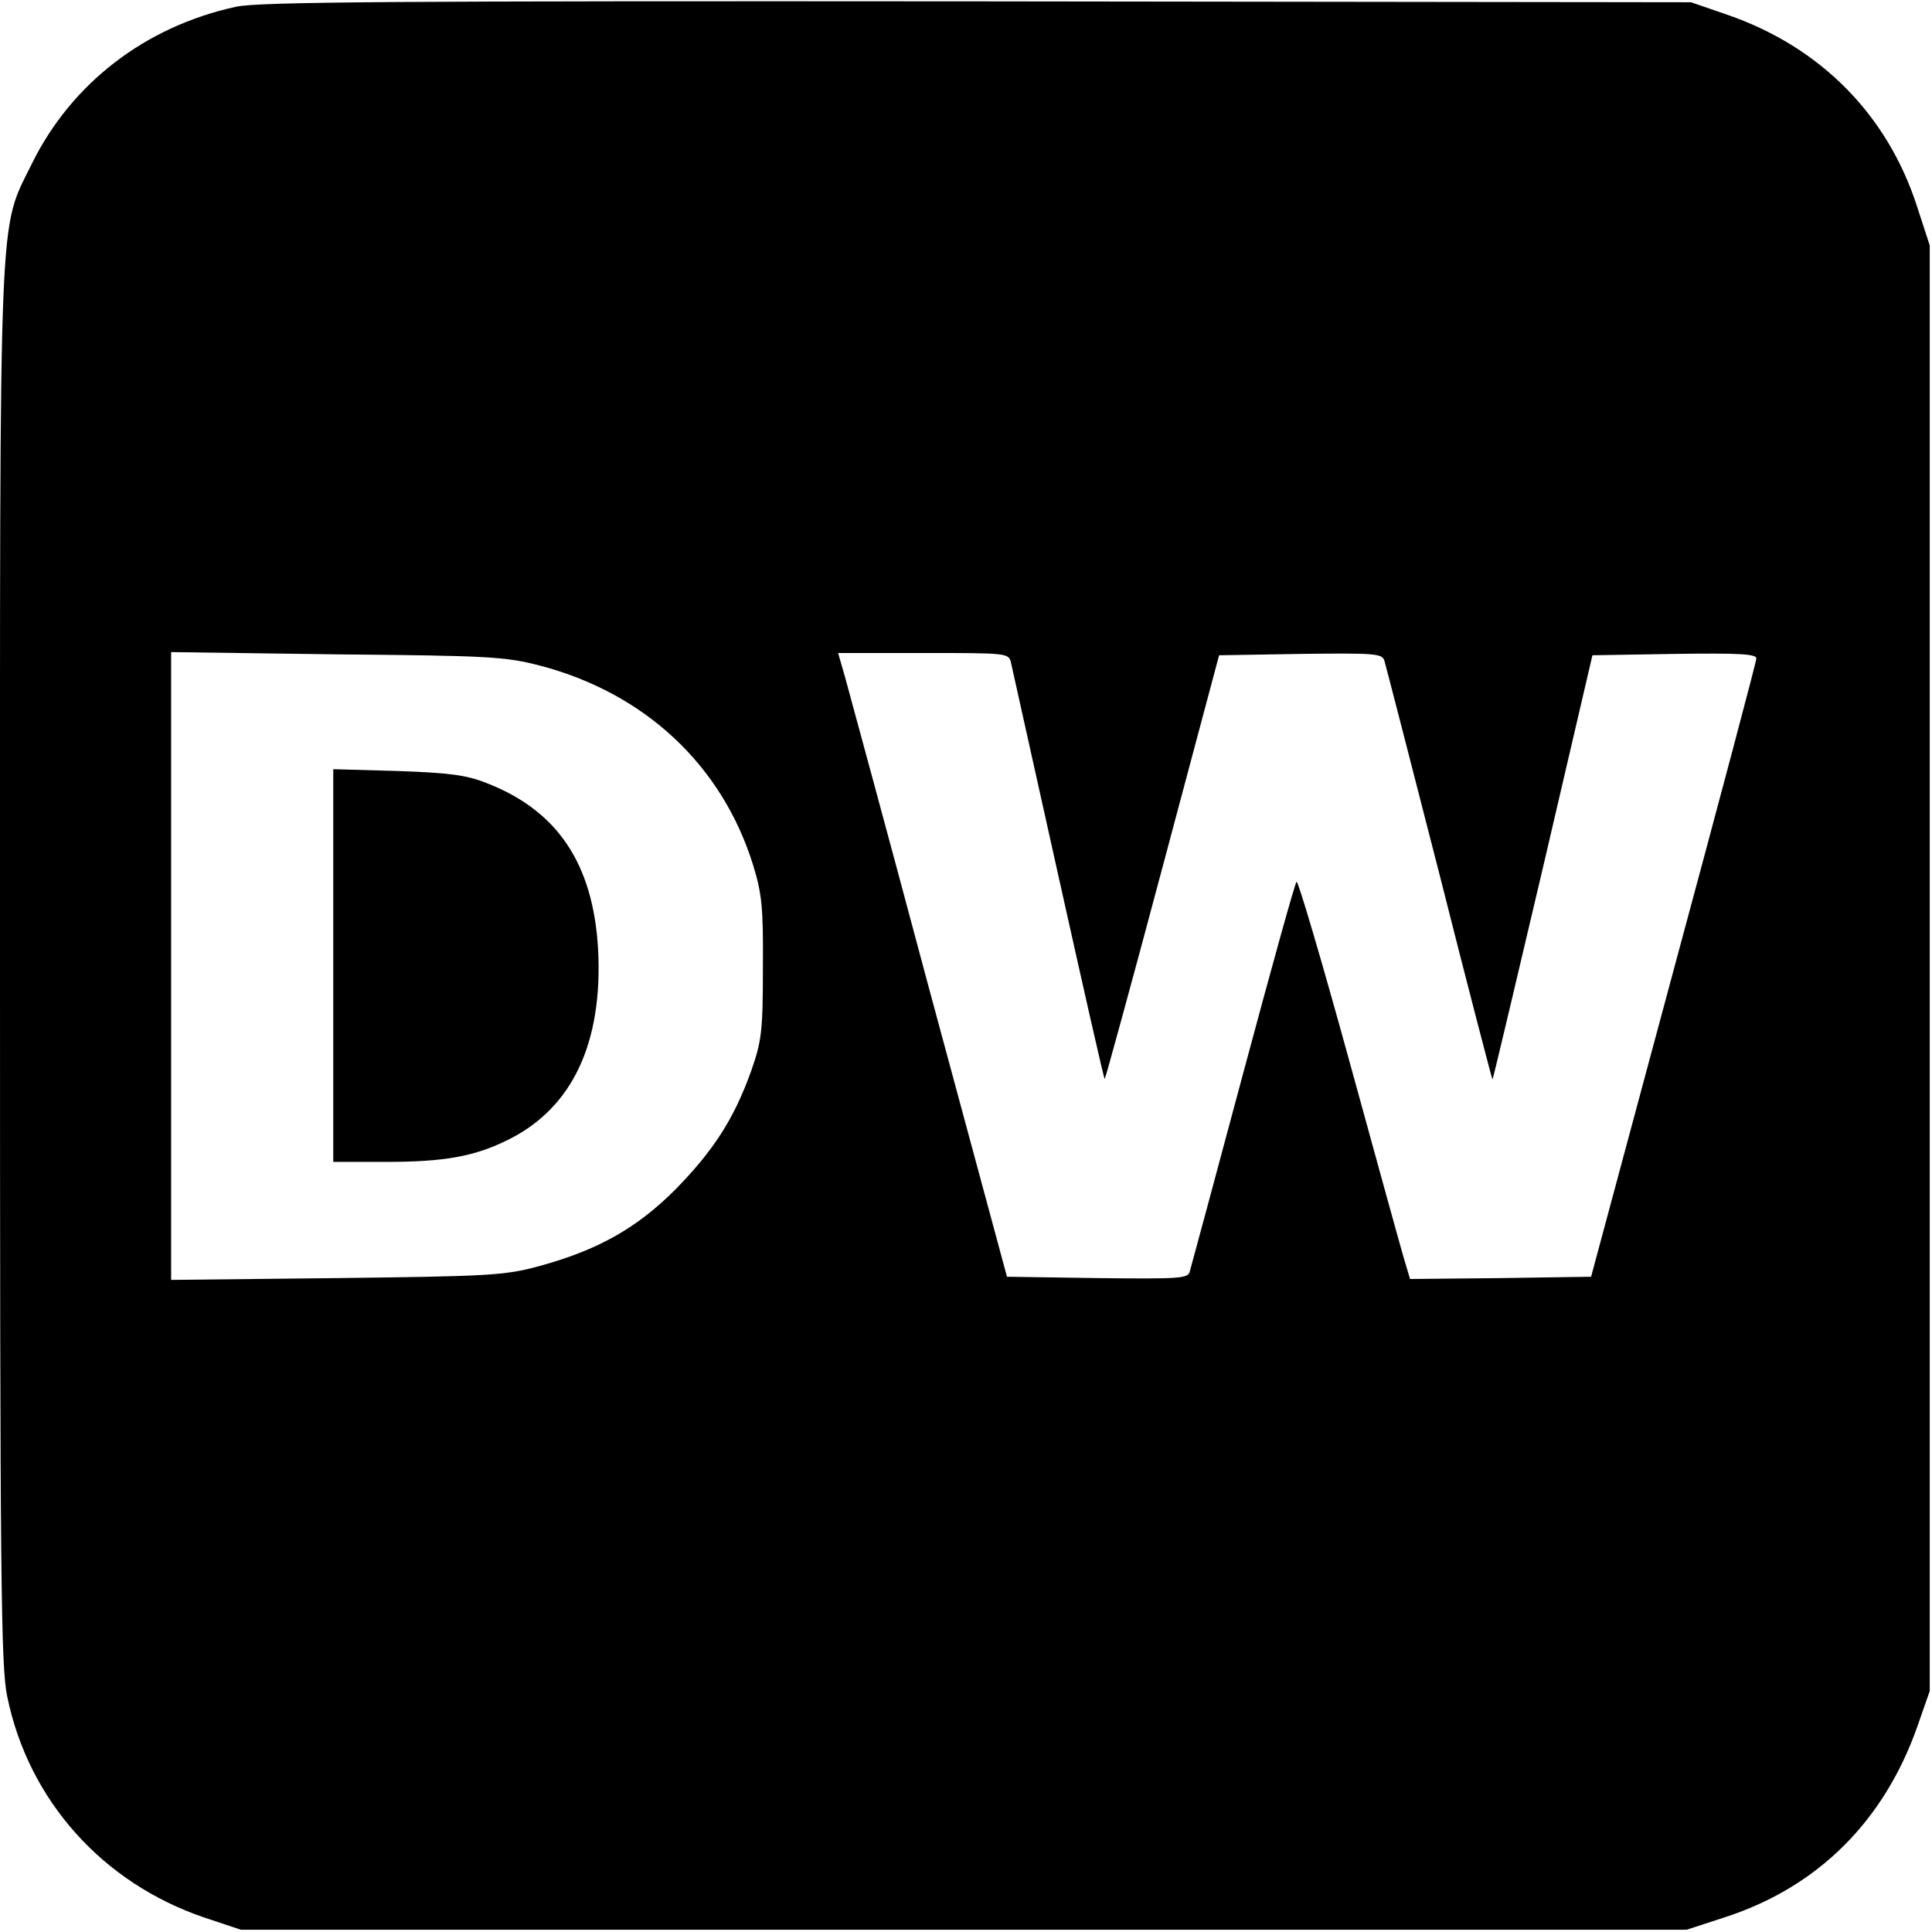
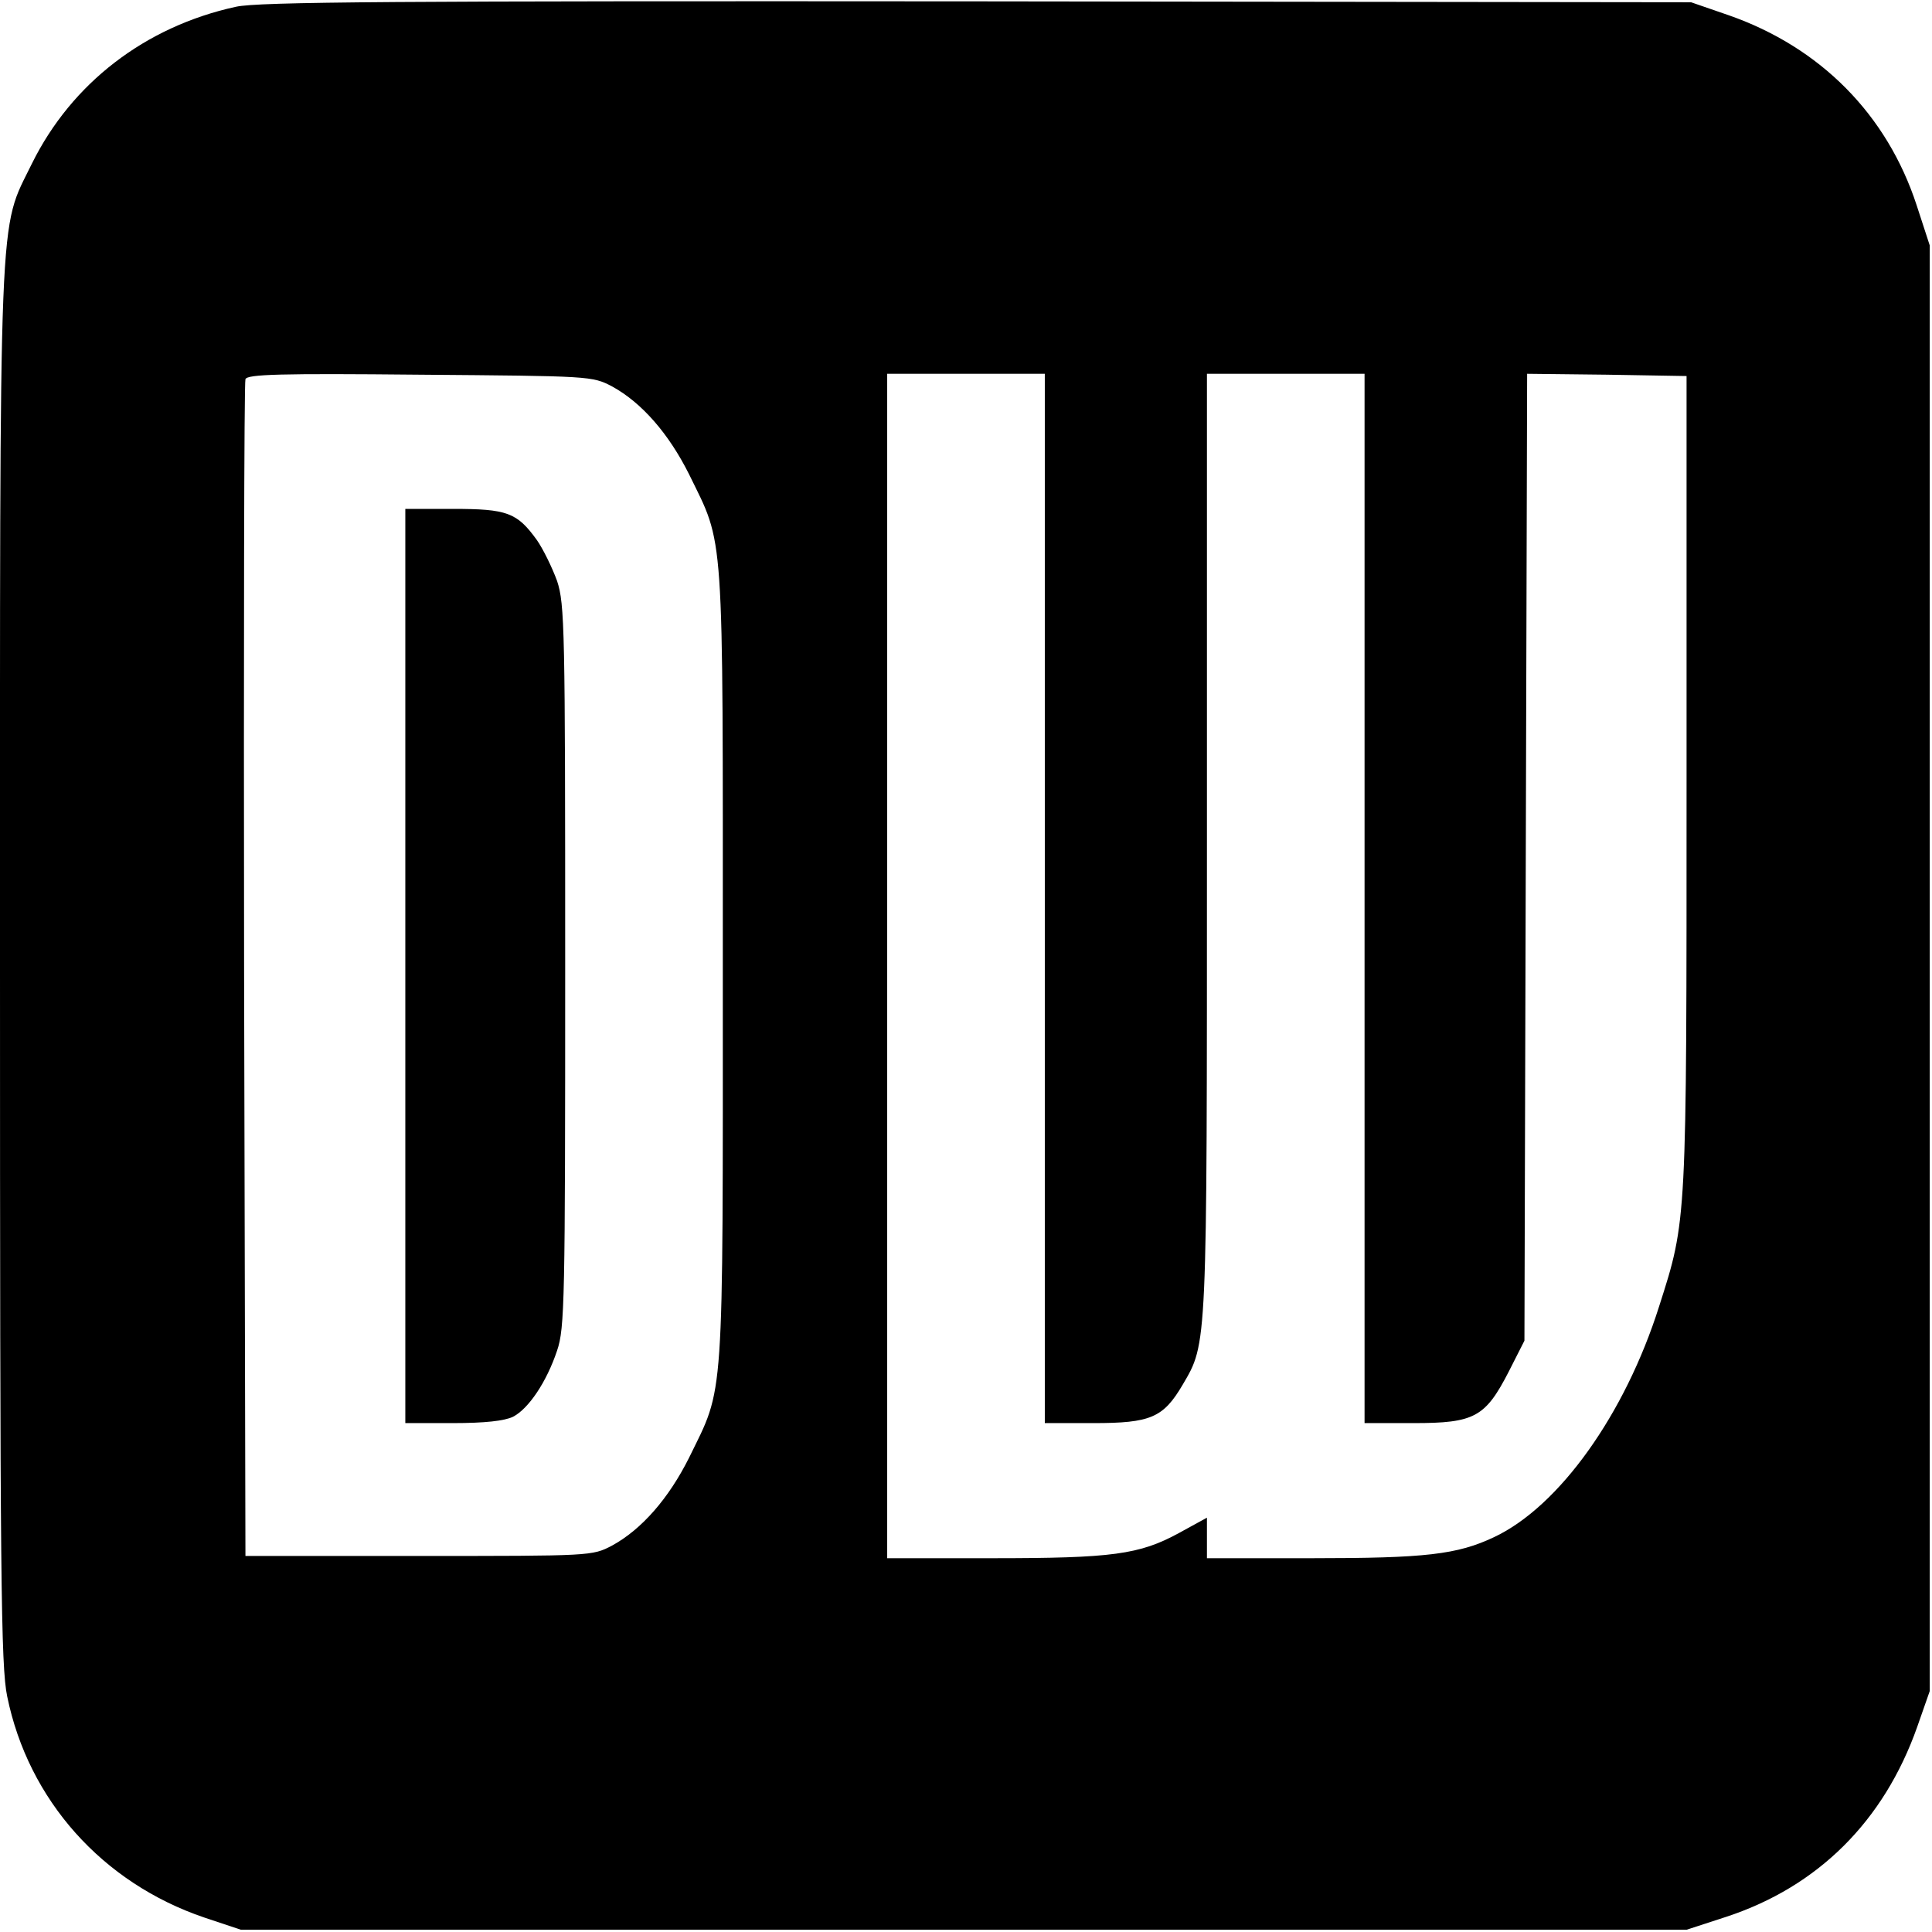
<svg xmlns="http://www.w3.org/2000/svg" version="1.0" width="429pt" height="429pt" viewBox="0 0 429 429" preserveAspectRatio="xMidYMid meet">
  <g transform="translate(0,429) scale(0.1,-0.1)" fill="#000000" stroke="none">
-     <path d="M524 4275 c-202 -44 -365 -170 -453 -348 -75 -154 -71 -54 -71 -1782 0 -1364 2 -1555 16 -1622 47 -230 211 -414 438 -491 l81 -27 1605 0 1605 0 89 29 c203 67 349 212 423 421 l28 80 0 1605 0 1605 -29 89 c-66 202 -214 351 -417 422 l-84 29 -1585 2 c-1295 1 -1596 -1 -1646 -12z m675 -1463 c233 -61 404 -221 473 -442 20 -65 23 -95 22 -230 0 -141 -3 -162 -26 -228 -38 -106 -83 -176 -168 -263 -86 -86 -172 -135 -305 -171 -74 -20 -109 -22 -447 -26 l-368 -4 0 697 0 697 368 -5 c337 -3 374 -5 451 -25z m1046 6 c3 -13 50 -225 105 -472 55 -247 101 -451 103 -452 1 -1 59 210 128 469 l126 472 181 3 c165 2 181 1 186 -15 3 -10 58 -223 122 -473 63 -250 117 -456 118 -457 1 -1 51 211 112 470 l110 472 182 3 c142 2 182 0 182 -10 0 -7 -83 -319 -184 -693 l-183 -680 -201 -3 -201 -2 -14 47 c-8 27 -63 227 -123 445 -60 218 -112 394 -115 390 -4 -4 -57 -196 -119 -427 -62 -231 -115 -428 -118 -438 -4 -16 -20 -17 -205 -15 l-201 3 -173 640 c-94 352 -179 664 -187 693 l-15 52 190 0 c187 0 189 0 194 -22z" />
-     <path d="M740 2146 l0 -436 115 0 c133 0 199 12 275 50 142 71 209 216 198 423 -11 189 -90 307 -247 368 -45 18 -83 23 -198 27 l-143 4 0 -436z" />
+     <path d="M524 4275 c-202 -44 -365 -170 -453 -348 -75 -154 -71 -54 -71 -1782 0 -1364 2 -1555 16 -1622 47 -230 211 -414 438 -491 l81 -27 1605 0 1605 0 89 29 c203 67 349 212 423 421 l28 80 0 1605 0 1605 -29 89 c-66 202 -214 351 -417 422 l-84 29 -1585 2 c-1295 1 -1596 -1 -1646 -12z m835 -843 c66 -36 126 -105 171 -195 79 -162 75 -104 75 -1092 0 -988 4 -930 -75 -1092 -45 -90 -105 -159 -171 -195 -44 -23 -45 -23 -429 -23 l-385 0 -3 1300 c-1 715 0 1306 3 1313 4 11 78 13 387 10 379 -3 383 -3 427 -26z m961 -1137 l0 -1165 108 0 c127 0 155 12 198 85 55 94 54 75 54 1203 l0 1042 175 0 175 0 0 -1165 0 -1165 109 0 c135 0 159 13 211 114 l35 69 3 1074 3 1073 177 -2 177 -3 0 -900 c0 -985 1 -972 -61 -1166 -76 -240 -222 -444 -366 -512 -82 -39 -153 -47 -405 -47 l-233 0 0 45 0 45 -62 -34 c-88 -48 -148 -56 -415 -56 l-233 0 0 1315 0 1315 175 0 175 0 0 -1165z" />
+     <path d="M900 2145 l0 -1015 105 0 c73 0 115 5 134 14 35 18 75 78 98 147 17 50 18 109 18 854 0 751 -1 803 -18 855 -11 30 -31 71 -45 91 -44 61 -66 69 -186 69 l-106 0 0 -1015z" />
  </g>
</svg>
